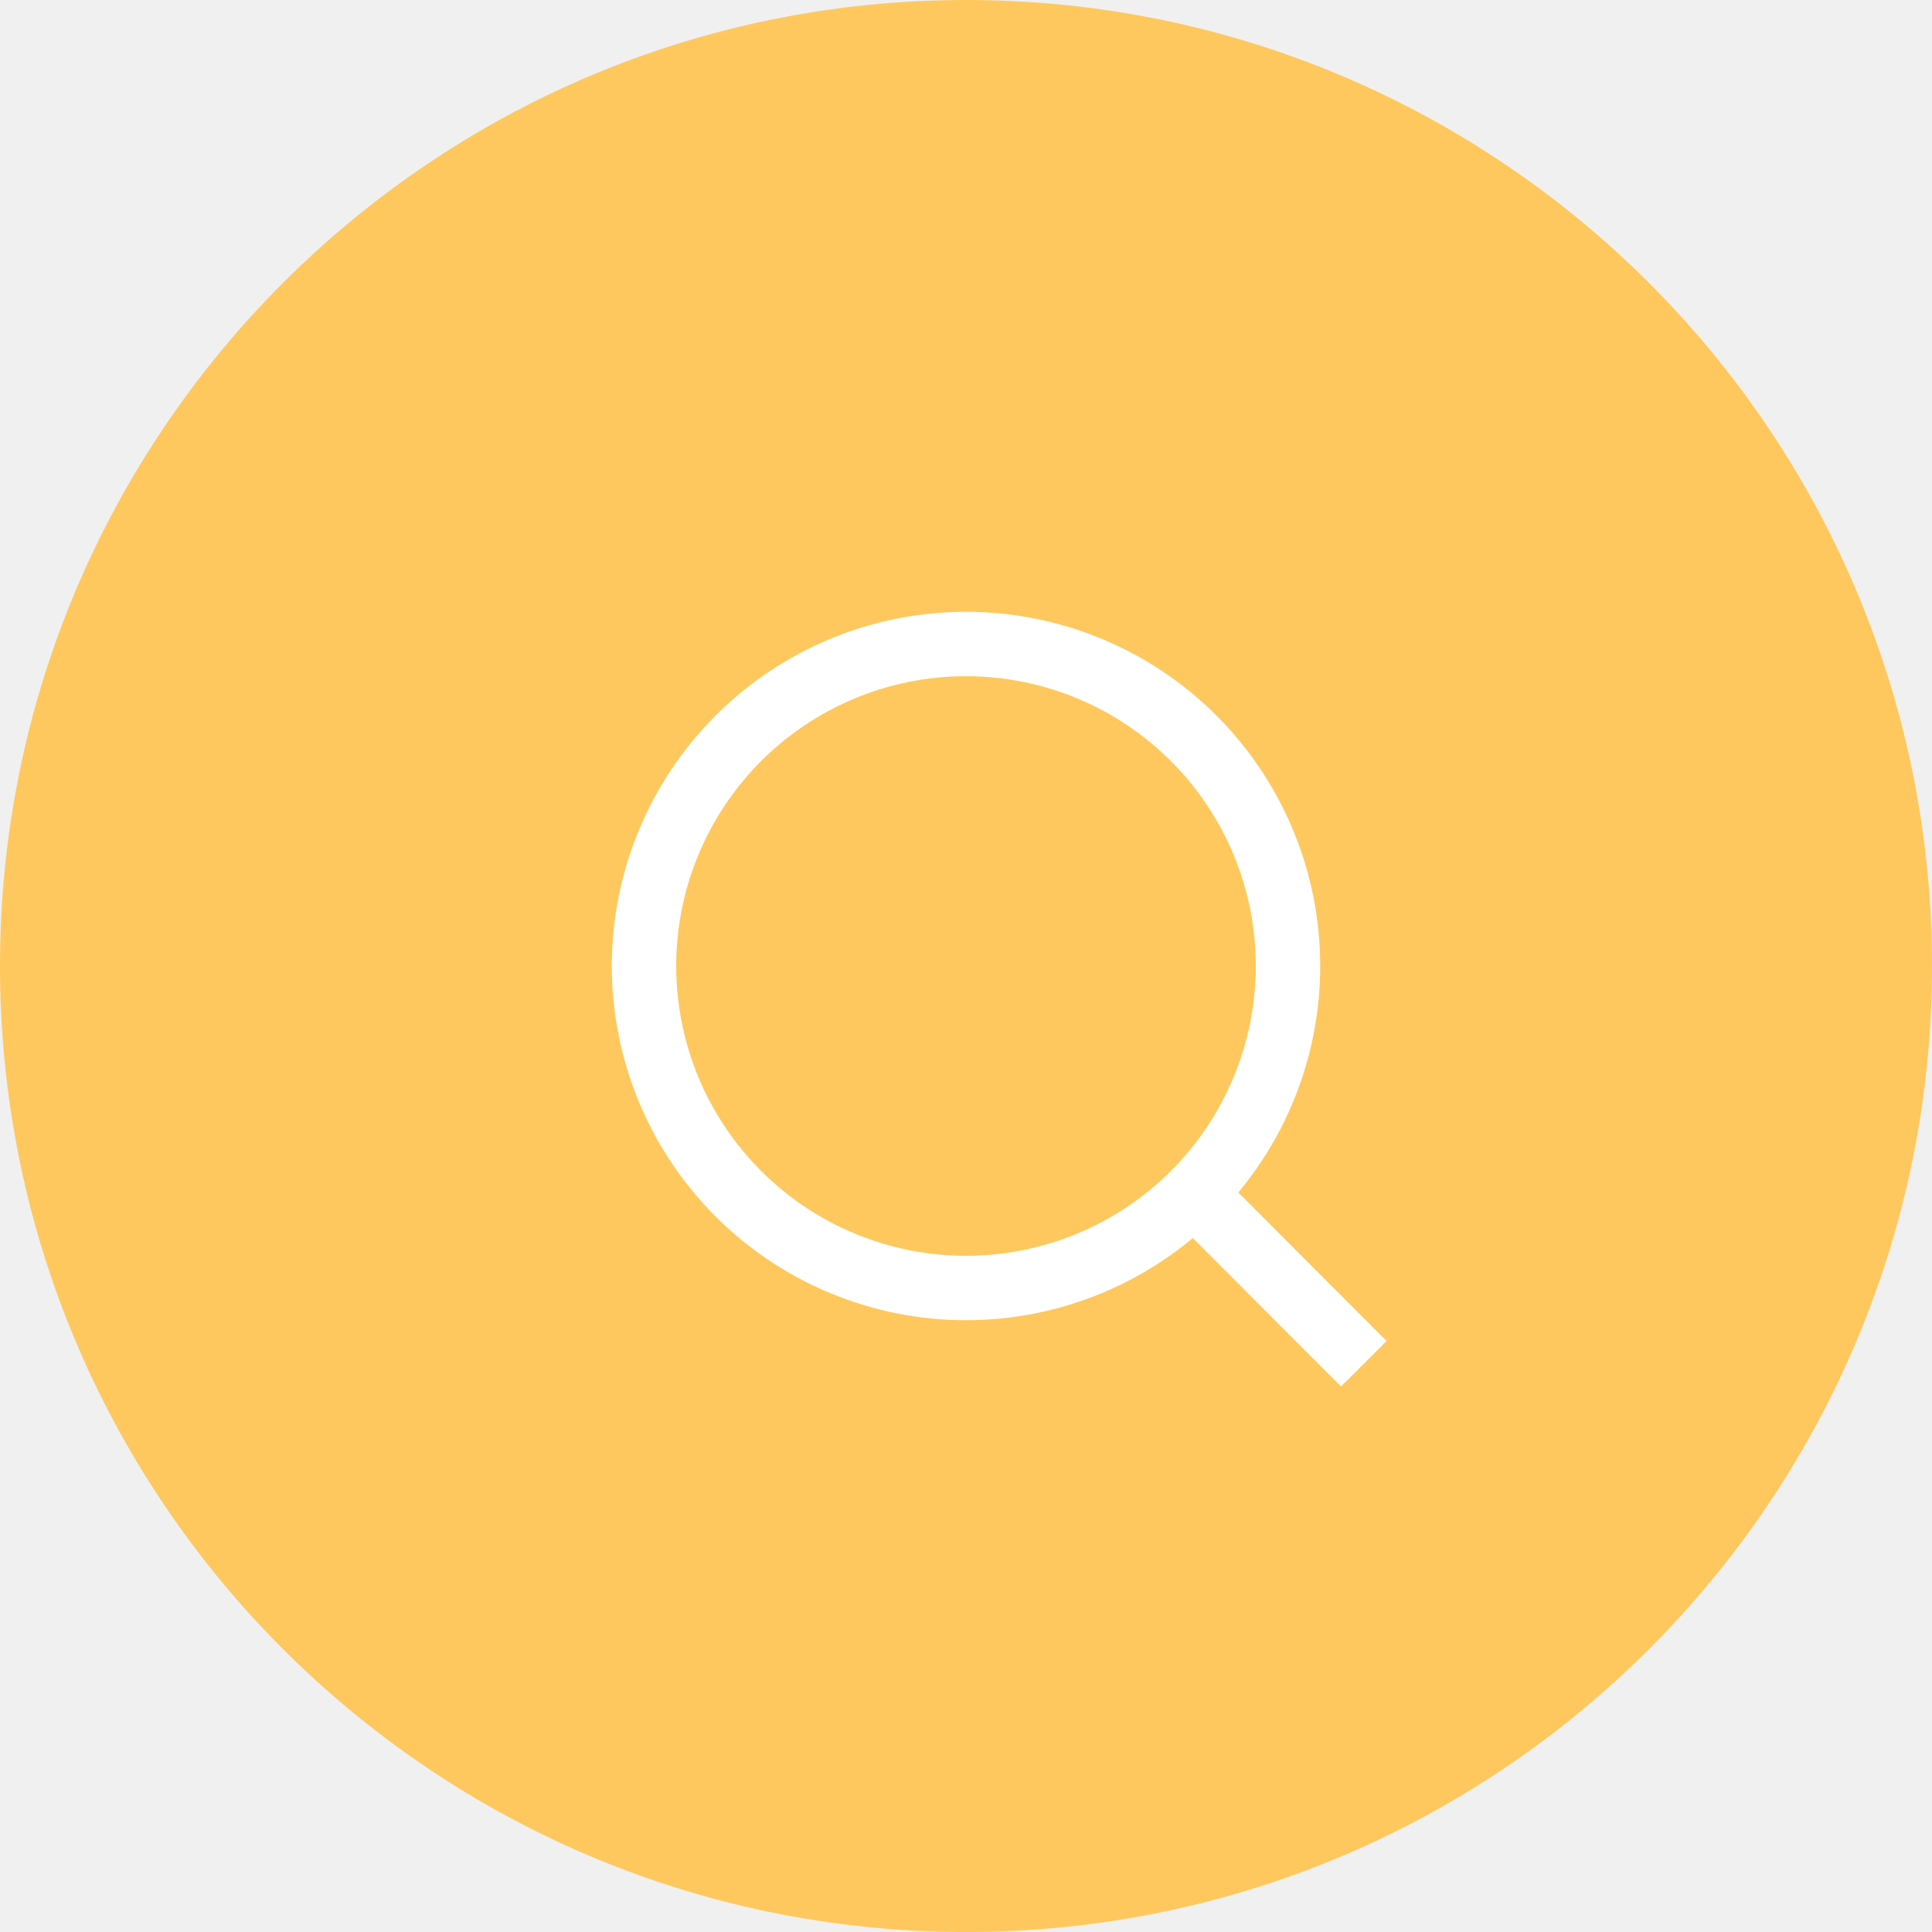
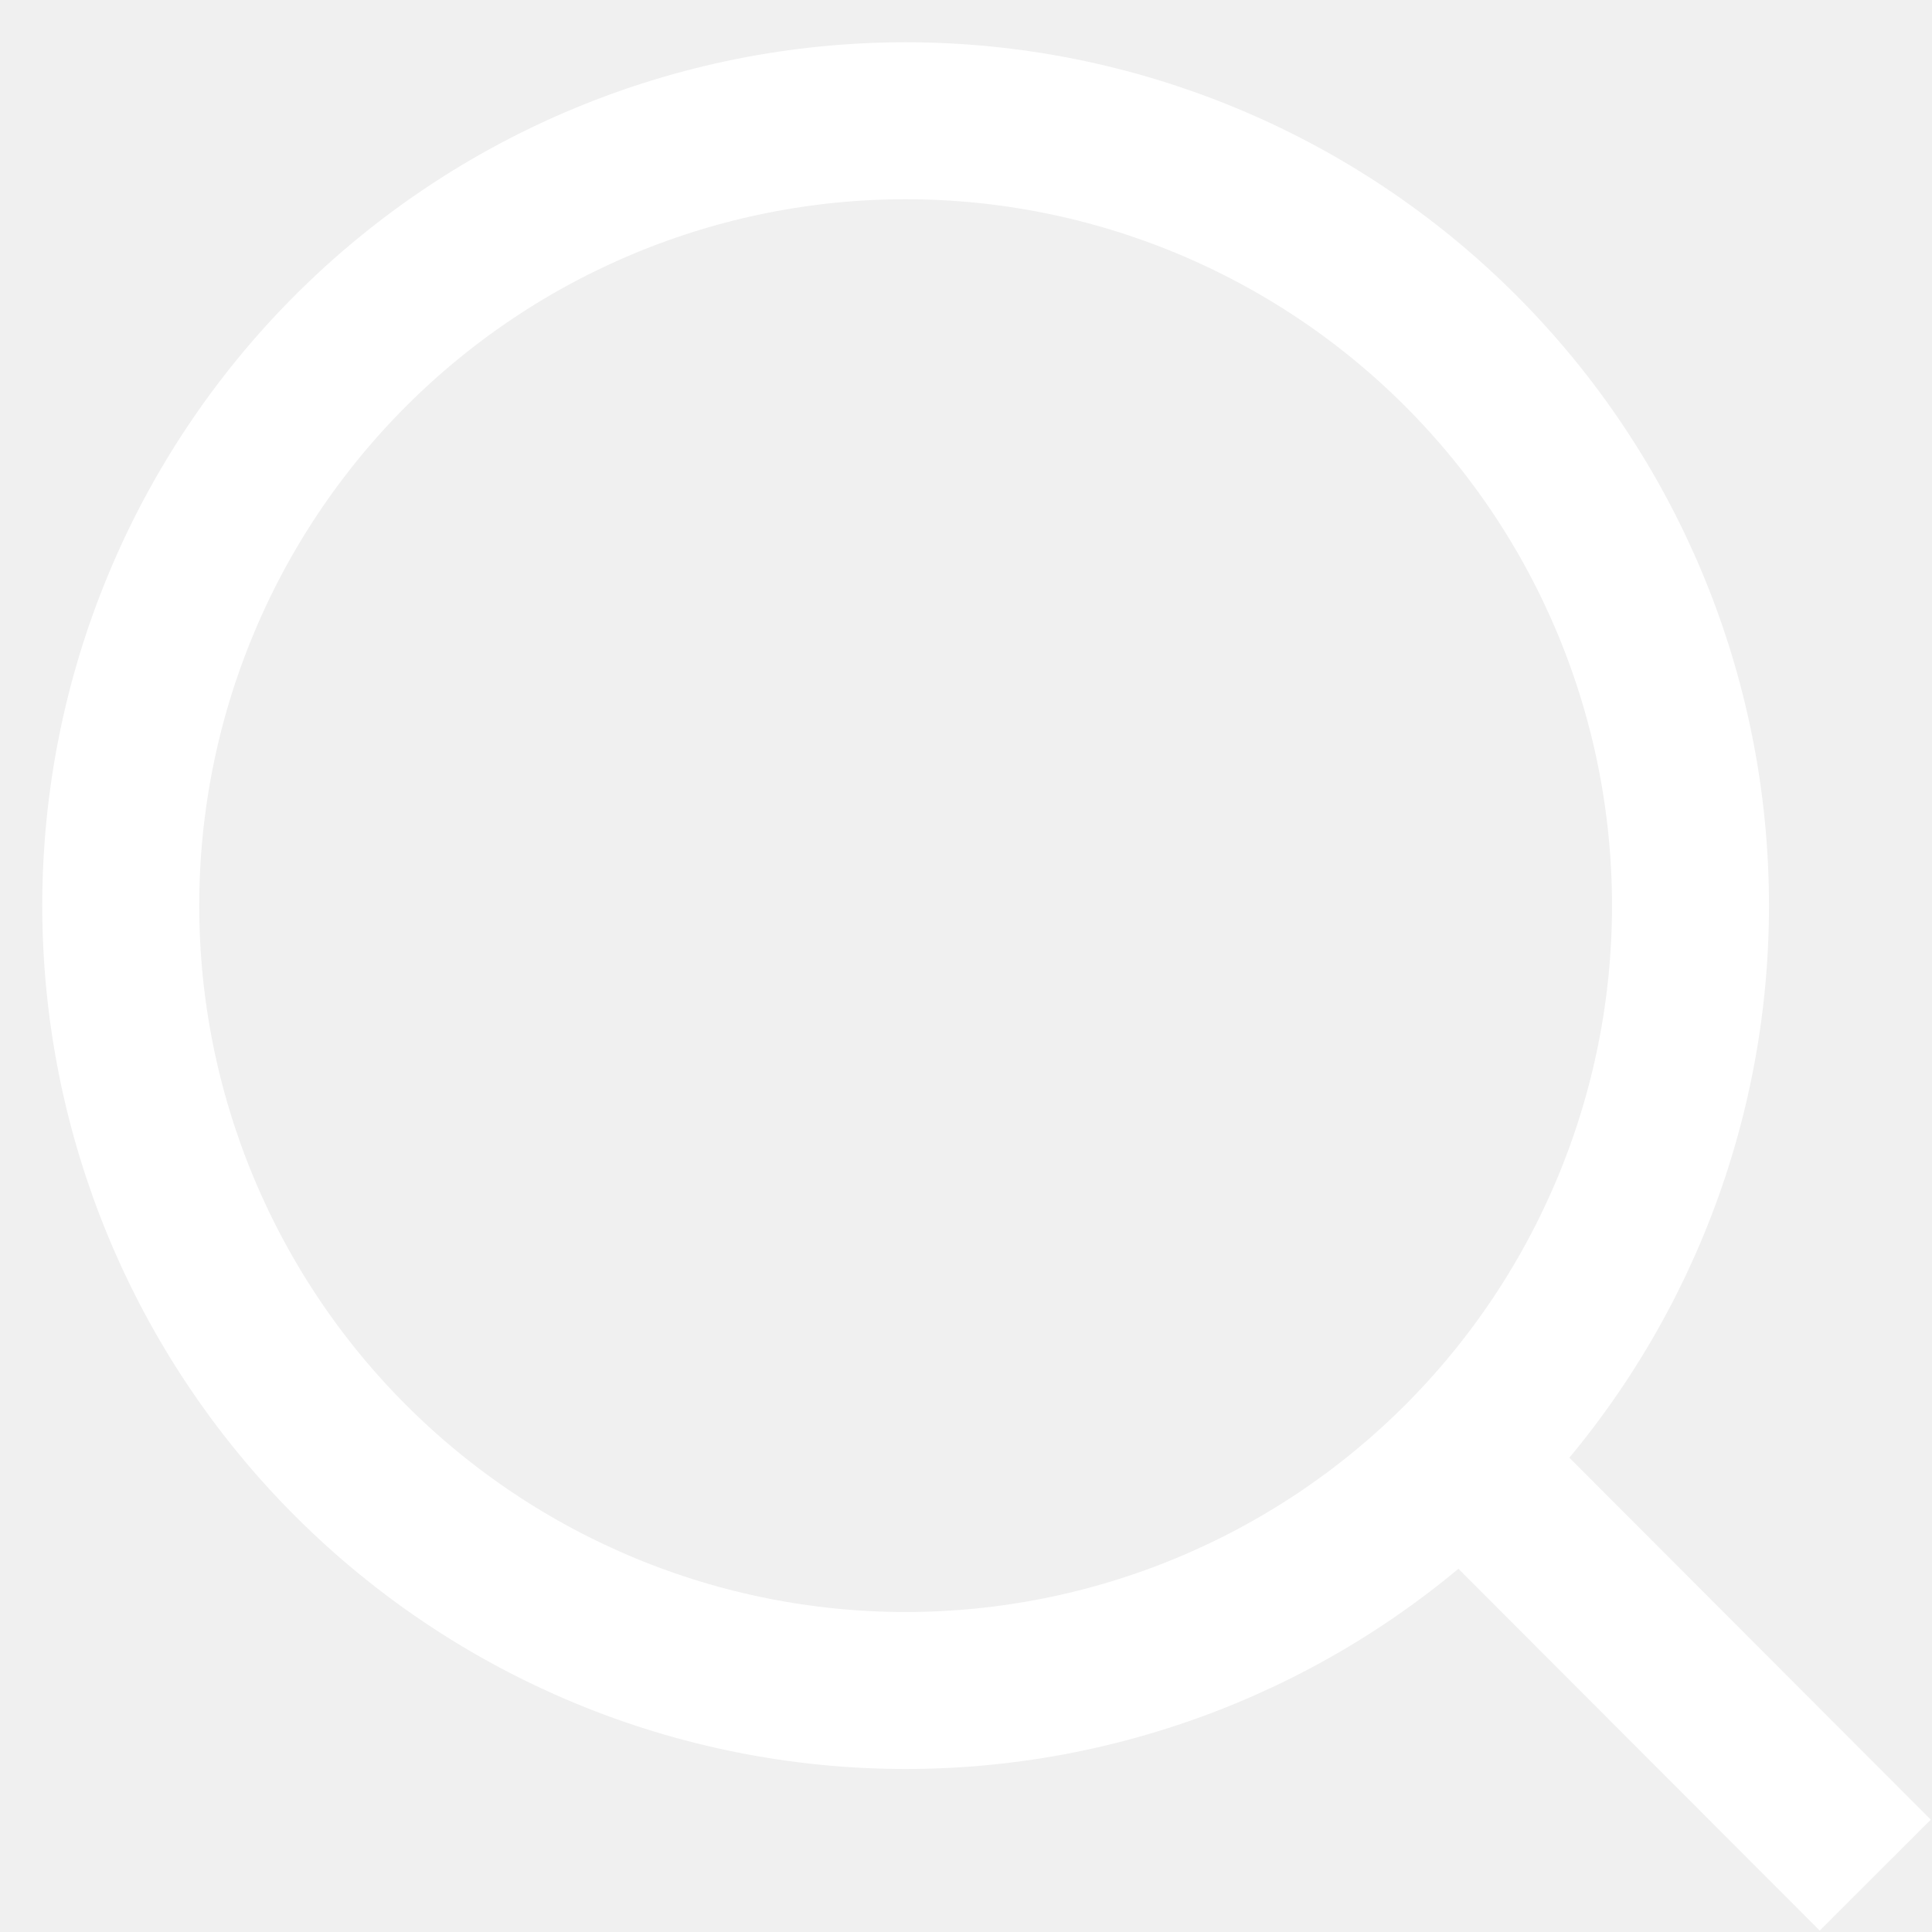
- <svg xmlns="http://www.w3.org/2000/svg" width="39" height="39" viewBox="0 0 39 39" fill="none">
-   <rect width="39" height="39" rx="19.5" fill="#FFC85E" />
-   <path d="M27.53 27.529L24.099 24.093L27.53 27.529ZM26 19.5C26 21.224 25.315 22.877 24.096 24.096C22.878 25.315 21.224 26 19.5 26C17.776 26 16.123 25.315 14.904 24.096C13.685 22.877 13 21.224 13 19.5C13 17.776 13.685 16.123 14.904 14.904C16.123 13.685 17.776 13 19.5 13C21.224 13 22.878 13.685 24.096 14.904C25.315 16.123 26 17.776 26 19.5V19.5Z" stroke="white" stroke-width="1.3" stroke-linecap="round" />
+ <svg xmlns="http://www.w3.org/2000/svg" width="16" height="16" viewBox="0 0 16 16" fill="none">
+   <path d="M15.53 15.529L12.099 12.093L15.53 15.529ZM14 7.5C14 9.224 13.315 10.877 12.096 12.096C10.877 13.315 9.224 14 7.5 14C5.776 14 4.123 13.315 2.904 12.096C1.685 10.877 1 9.224 1 7.5C1 5.776 1.685 4.123 2.904 2.904C4.123 1.685 5.776 1 7.5 1C9.224 1 10.877 1.685 12.096 2.904C13.315 4.123 14 5.776 14 7.5V7.5Z" stroke="white" stroke-width="1.3" stroke-linecap="round" />
</svg>
